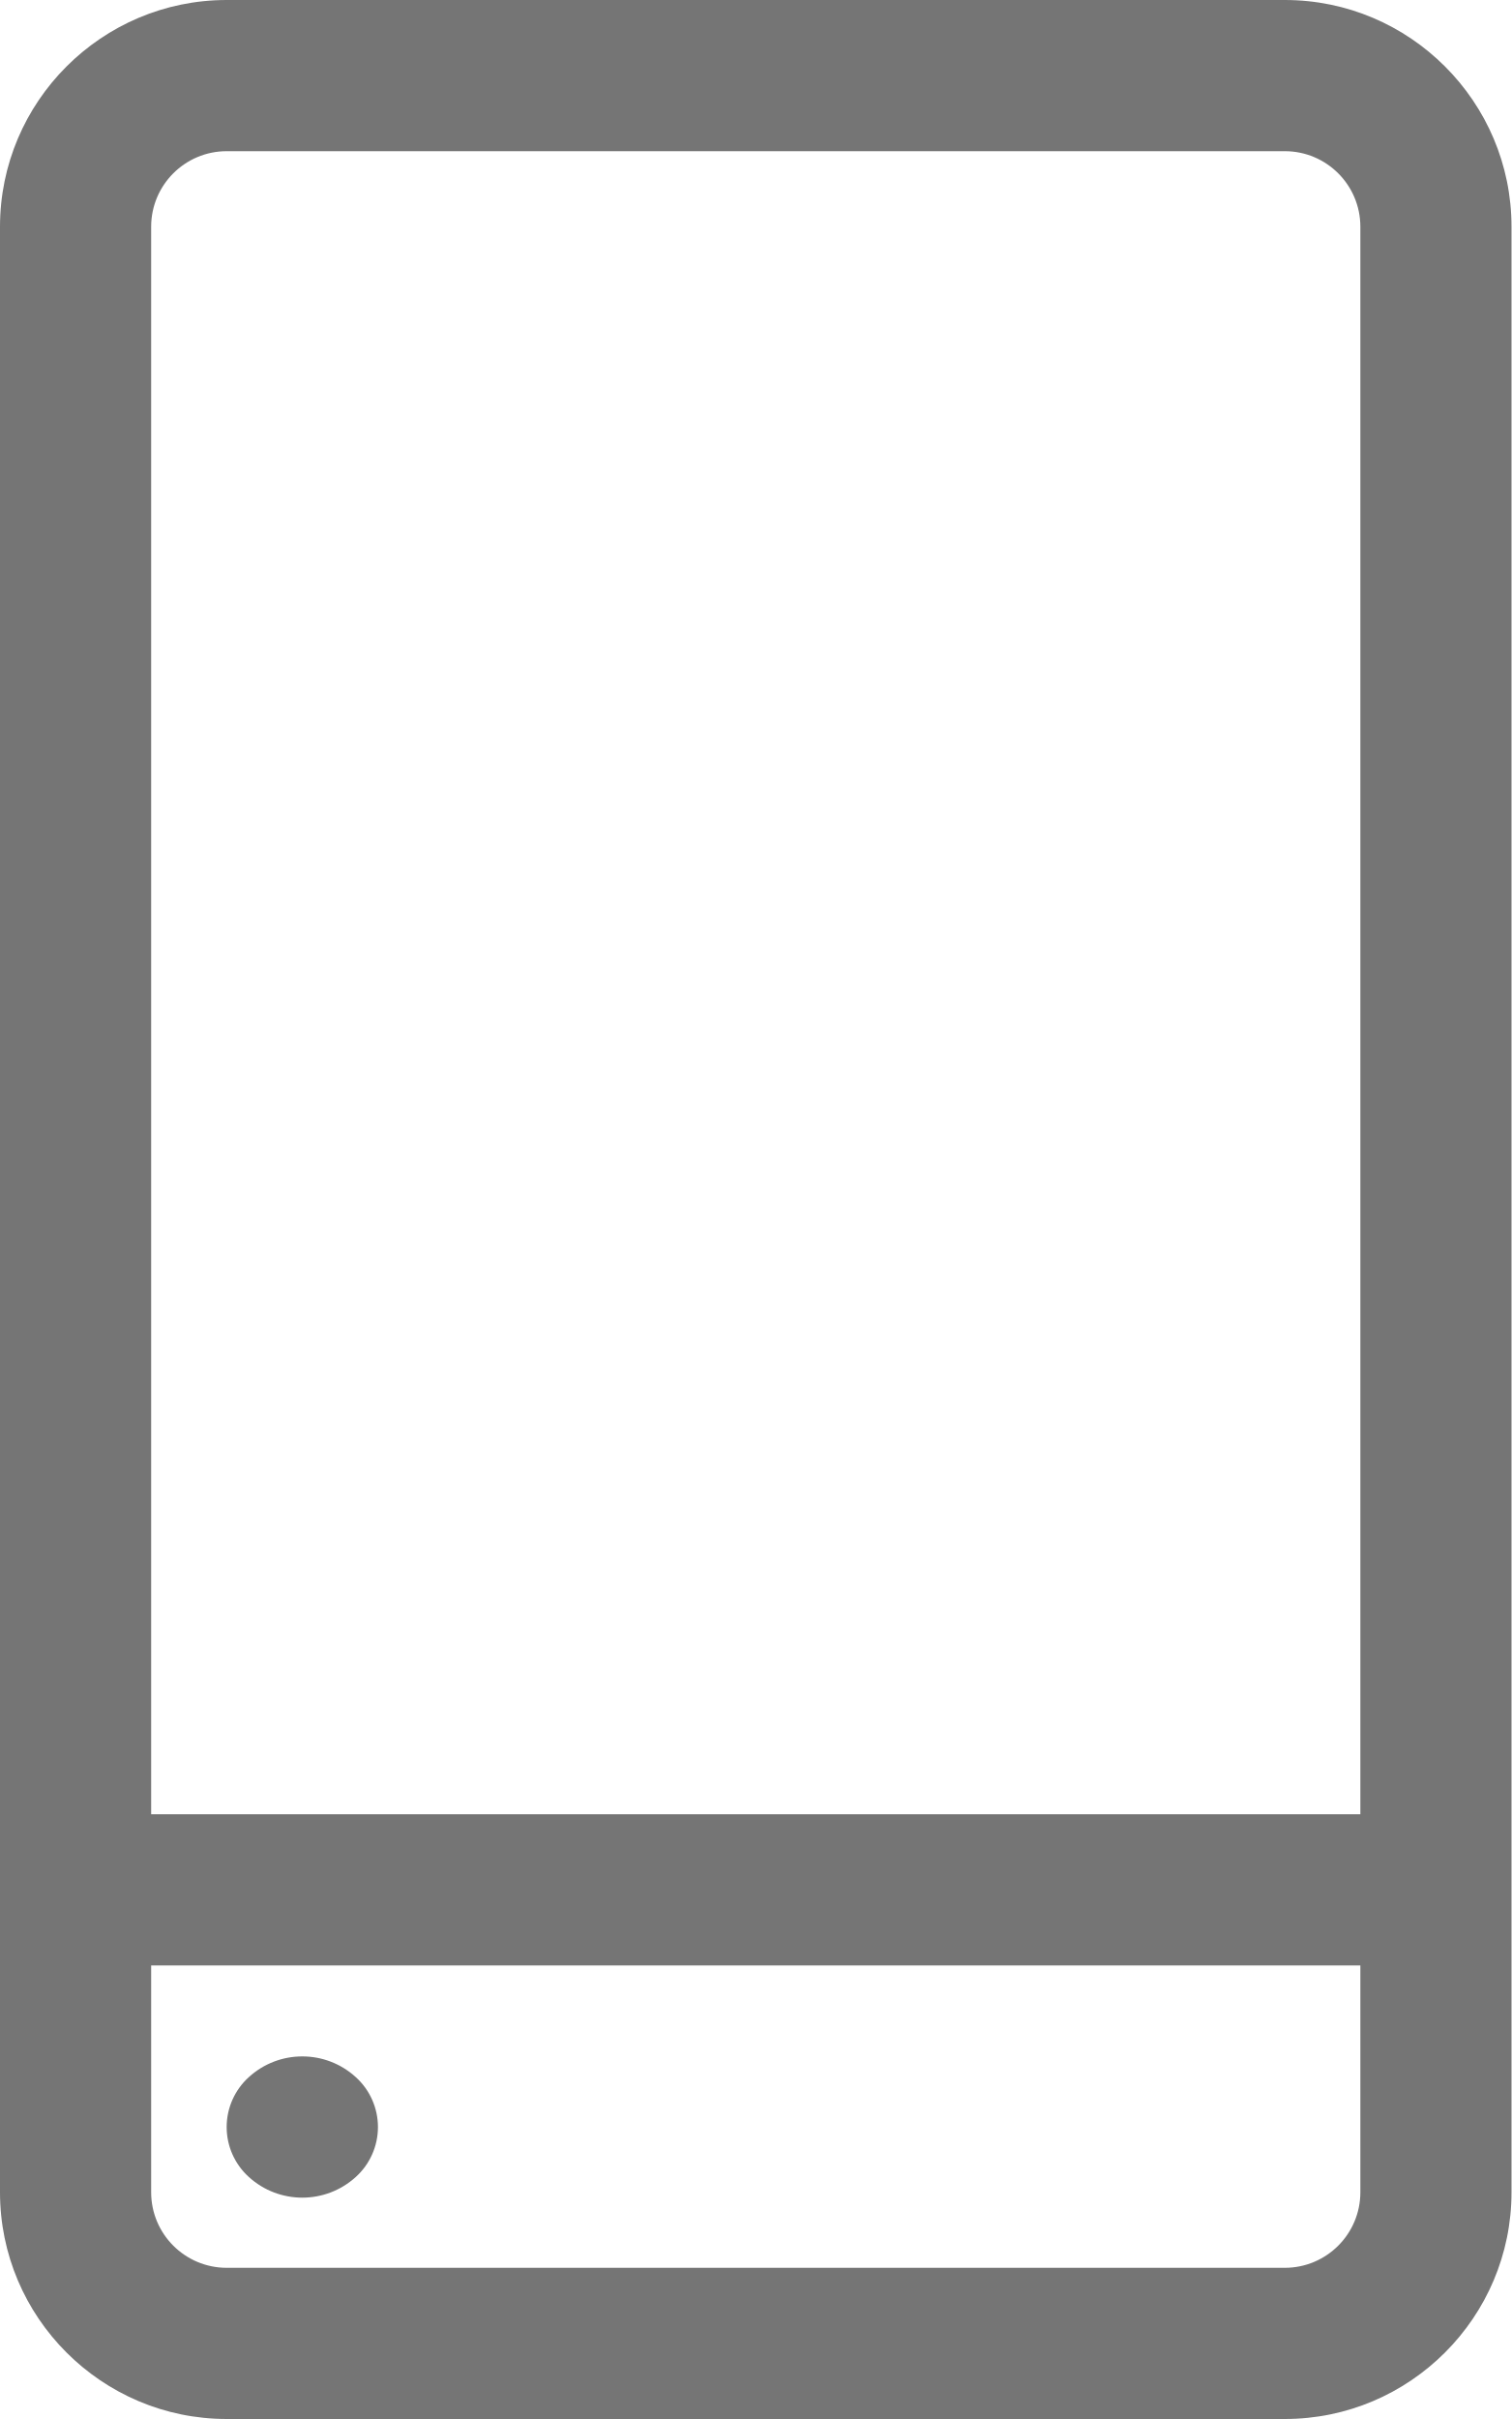
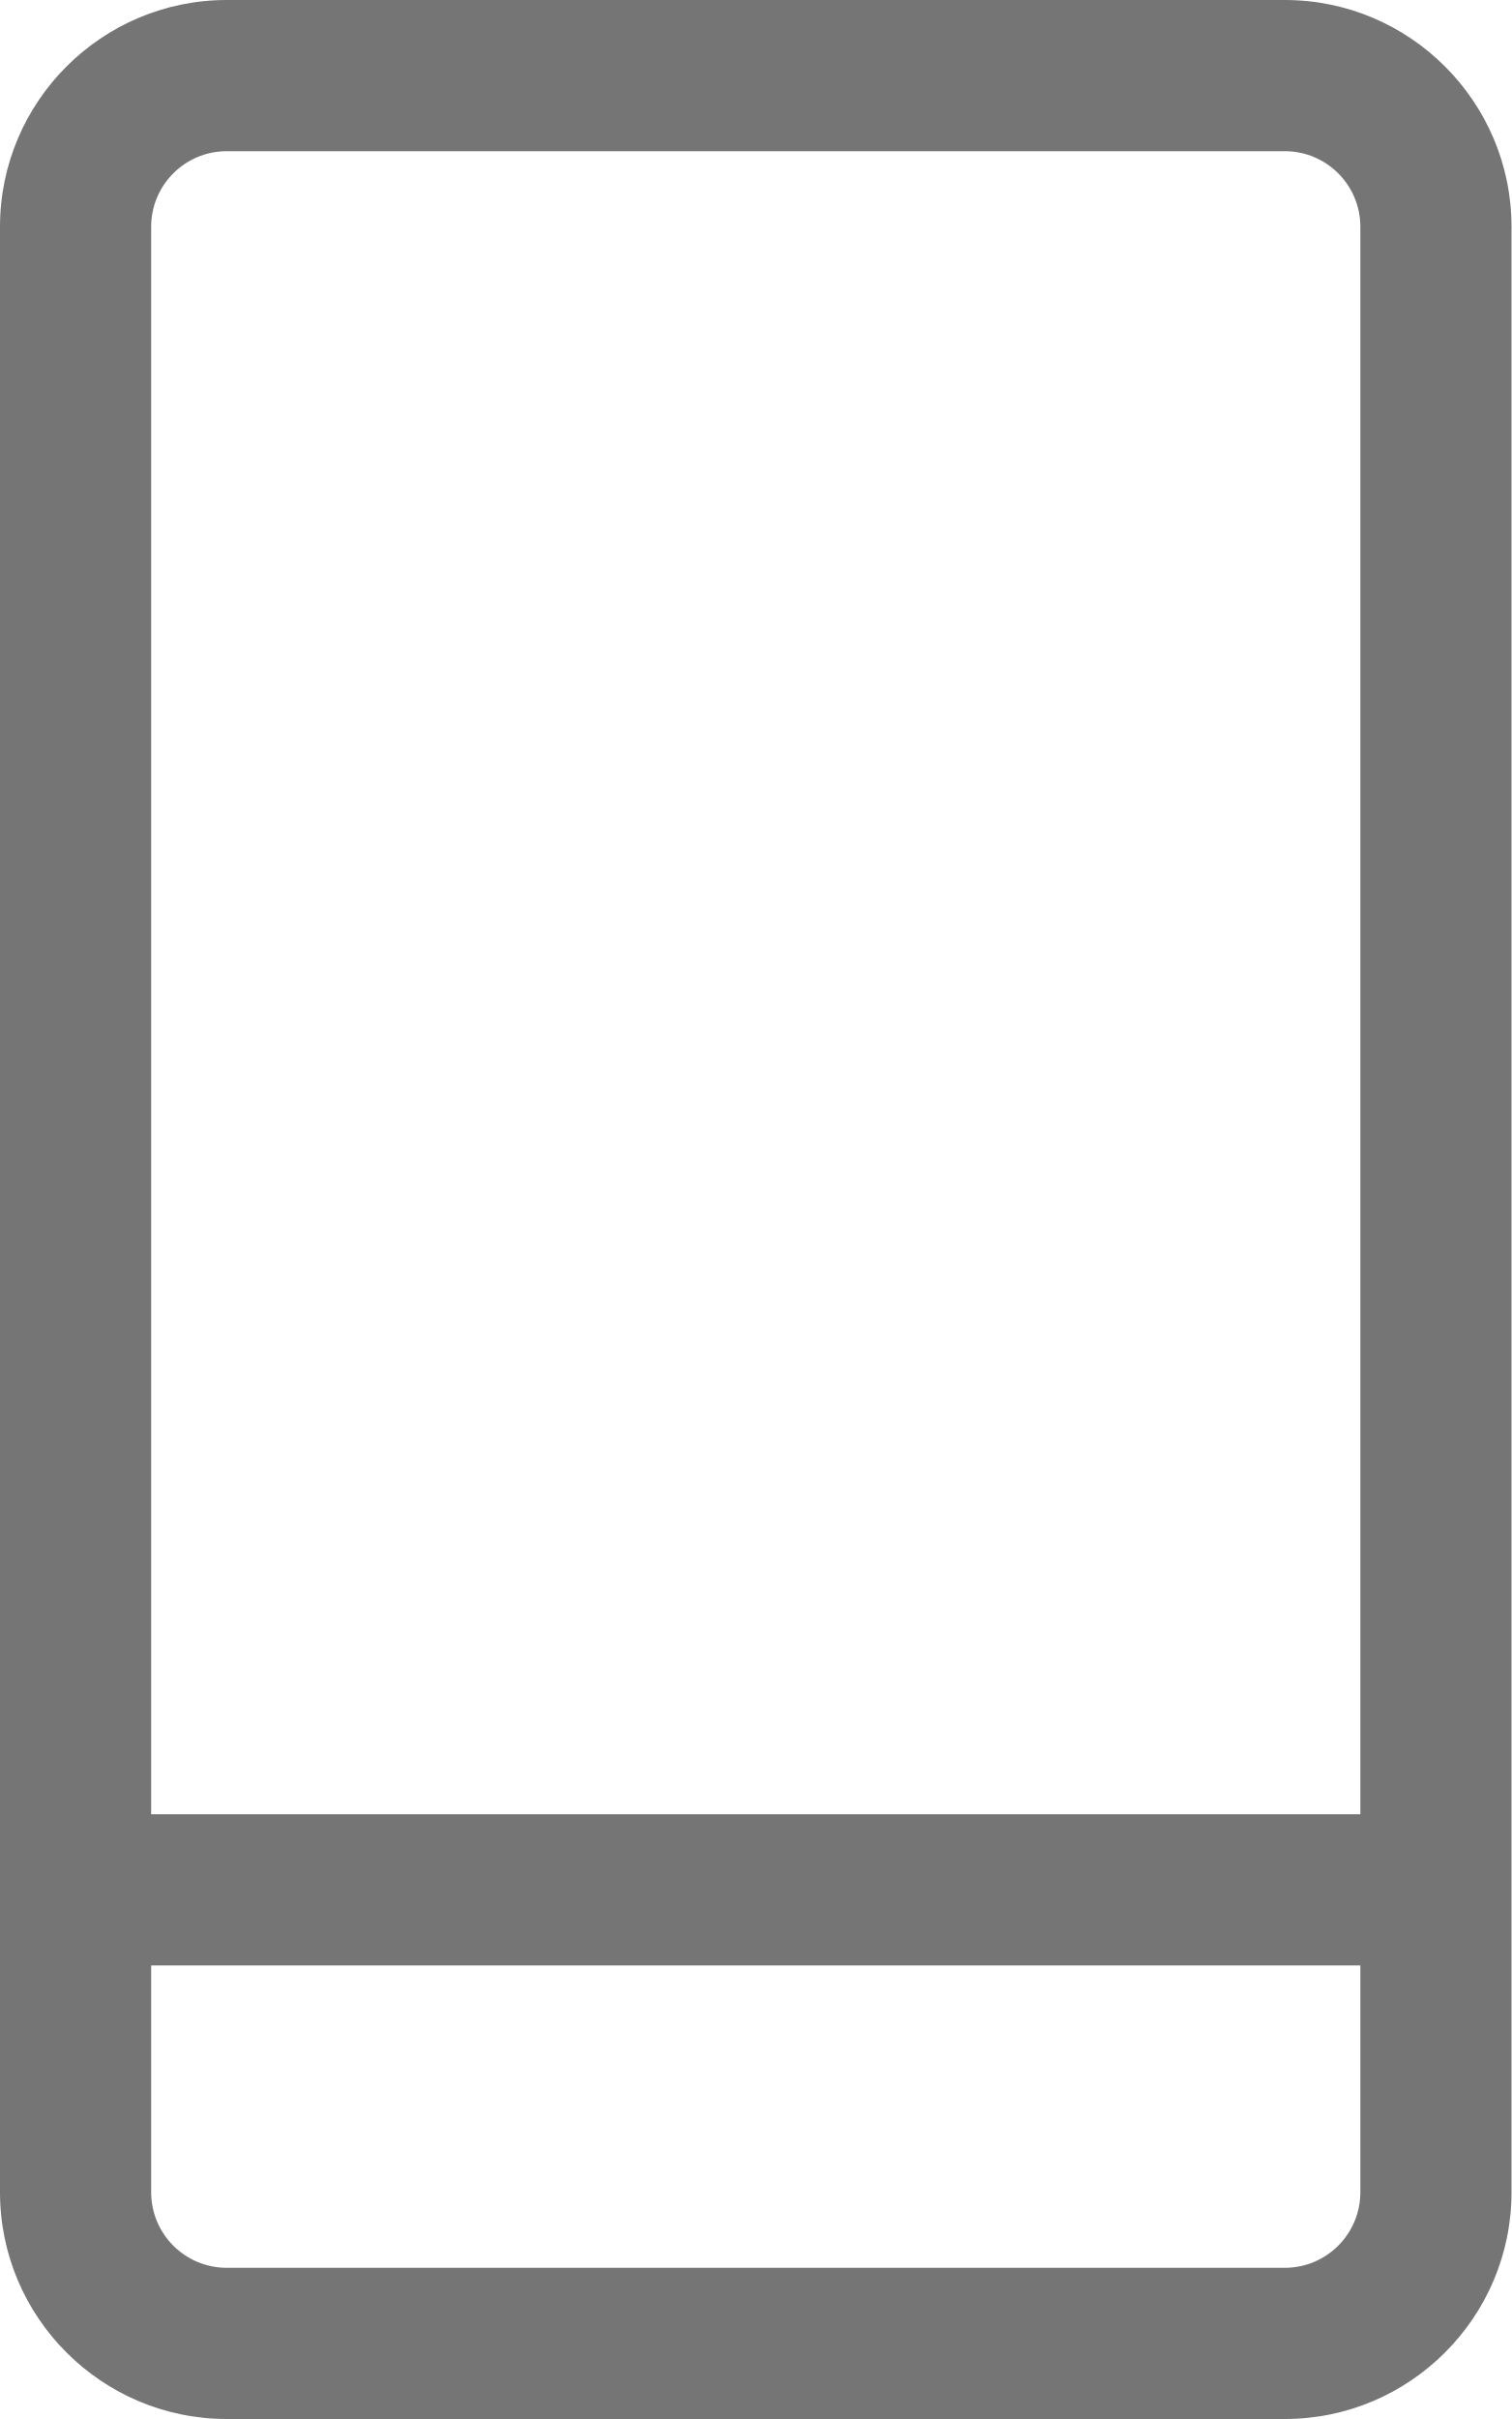
- <svg xmlns="http://www.w3.org/2000/svg" width="10" height="16" fill="none">
-   <path fill="#757575" d="M8.5 0h-7C.673 0 0 .673 0 1.5v13c0 .827.673 1.5 1.5 1.5h7c.827 0 1.5-.673 1.5-1.5v-13C10 .673 9.327 0 8.5 0Zm-7 1h7a.5.5 0 0 1 .5.5V12H1V1.5a.5.5 0 0 1 .5-.5Zm7 14h-7a.5.5 0 0 1-.5-.5V13h8v1.5a.5.5 0 0 1-.5.5Z" />
-   <path fill="#757575" d="M2.354 13.739a.445.445 0 0 1 0 .66.526.526 0 0 1-.708 0 .445.445 0 0 1 0-.66.525.525 0 0 1 .708 0Z" />
+ <svg xmlns="http://www.w3.org/2000/svg" width="10" height="16" viewBox="0 0 10 16" fill="none">
+   <path d="M8.5 0H1.5C0.673 0 0 0.673 0 1.5V14.5C0 15.327 0.673 16 1.5 16H8.5C9.327 16 10 15.327 10 14.5V1.5C10 0.673 9.327 0 8.5 0ZM1.5 1H8.5C8.776 1 9 1.224 9 1.5V12H1V1.5C1 1.224 1.224 1 1.5 1ZM8.5 15H1.5C1.224 15 1 14.776 1 14.5V13H9V14.5C9 14.776 8.776 15 8.5 15Z" fill="#757575" />
</svg>
